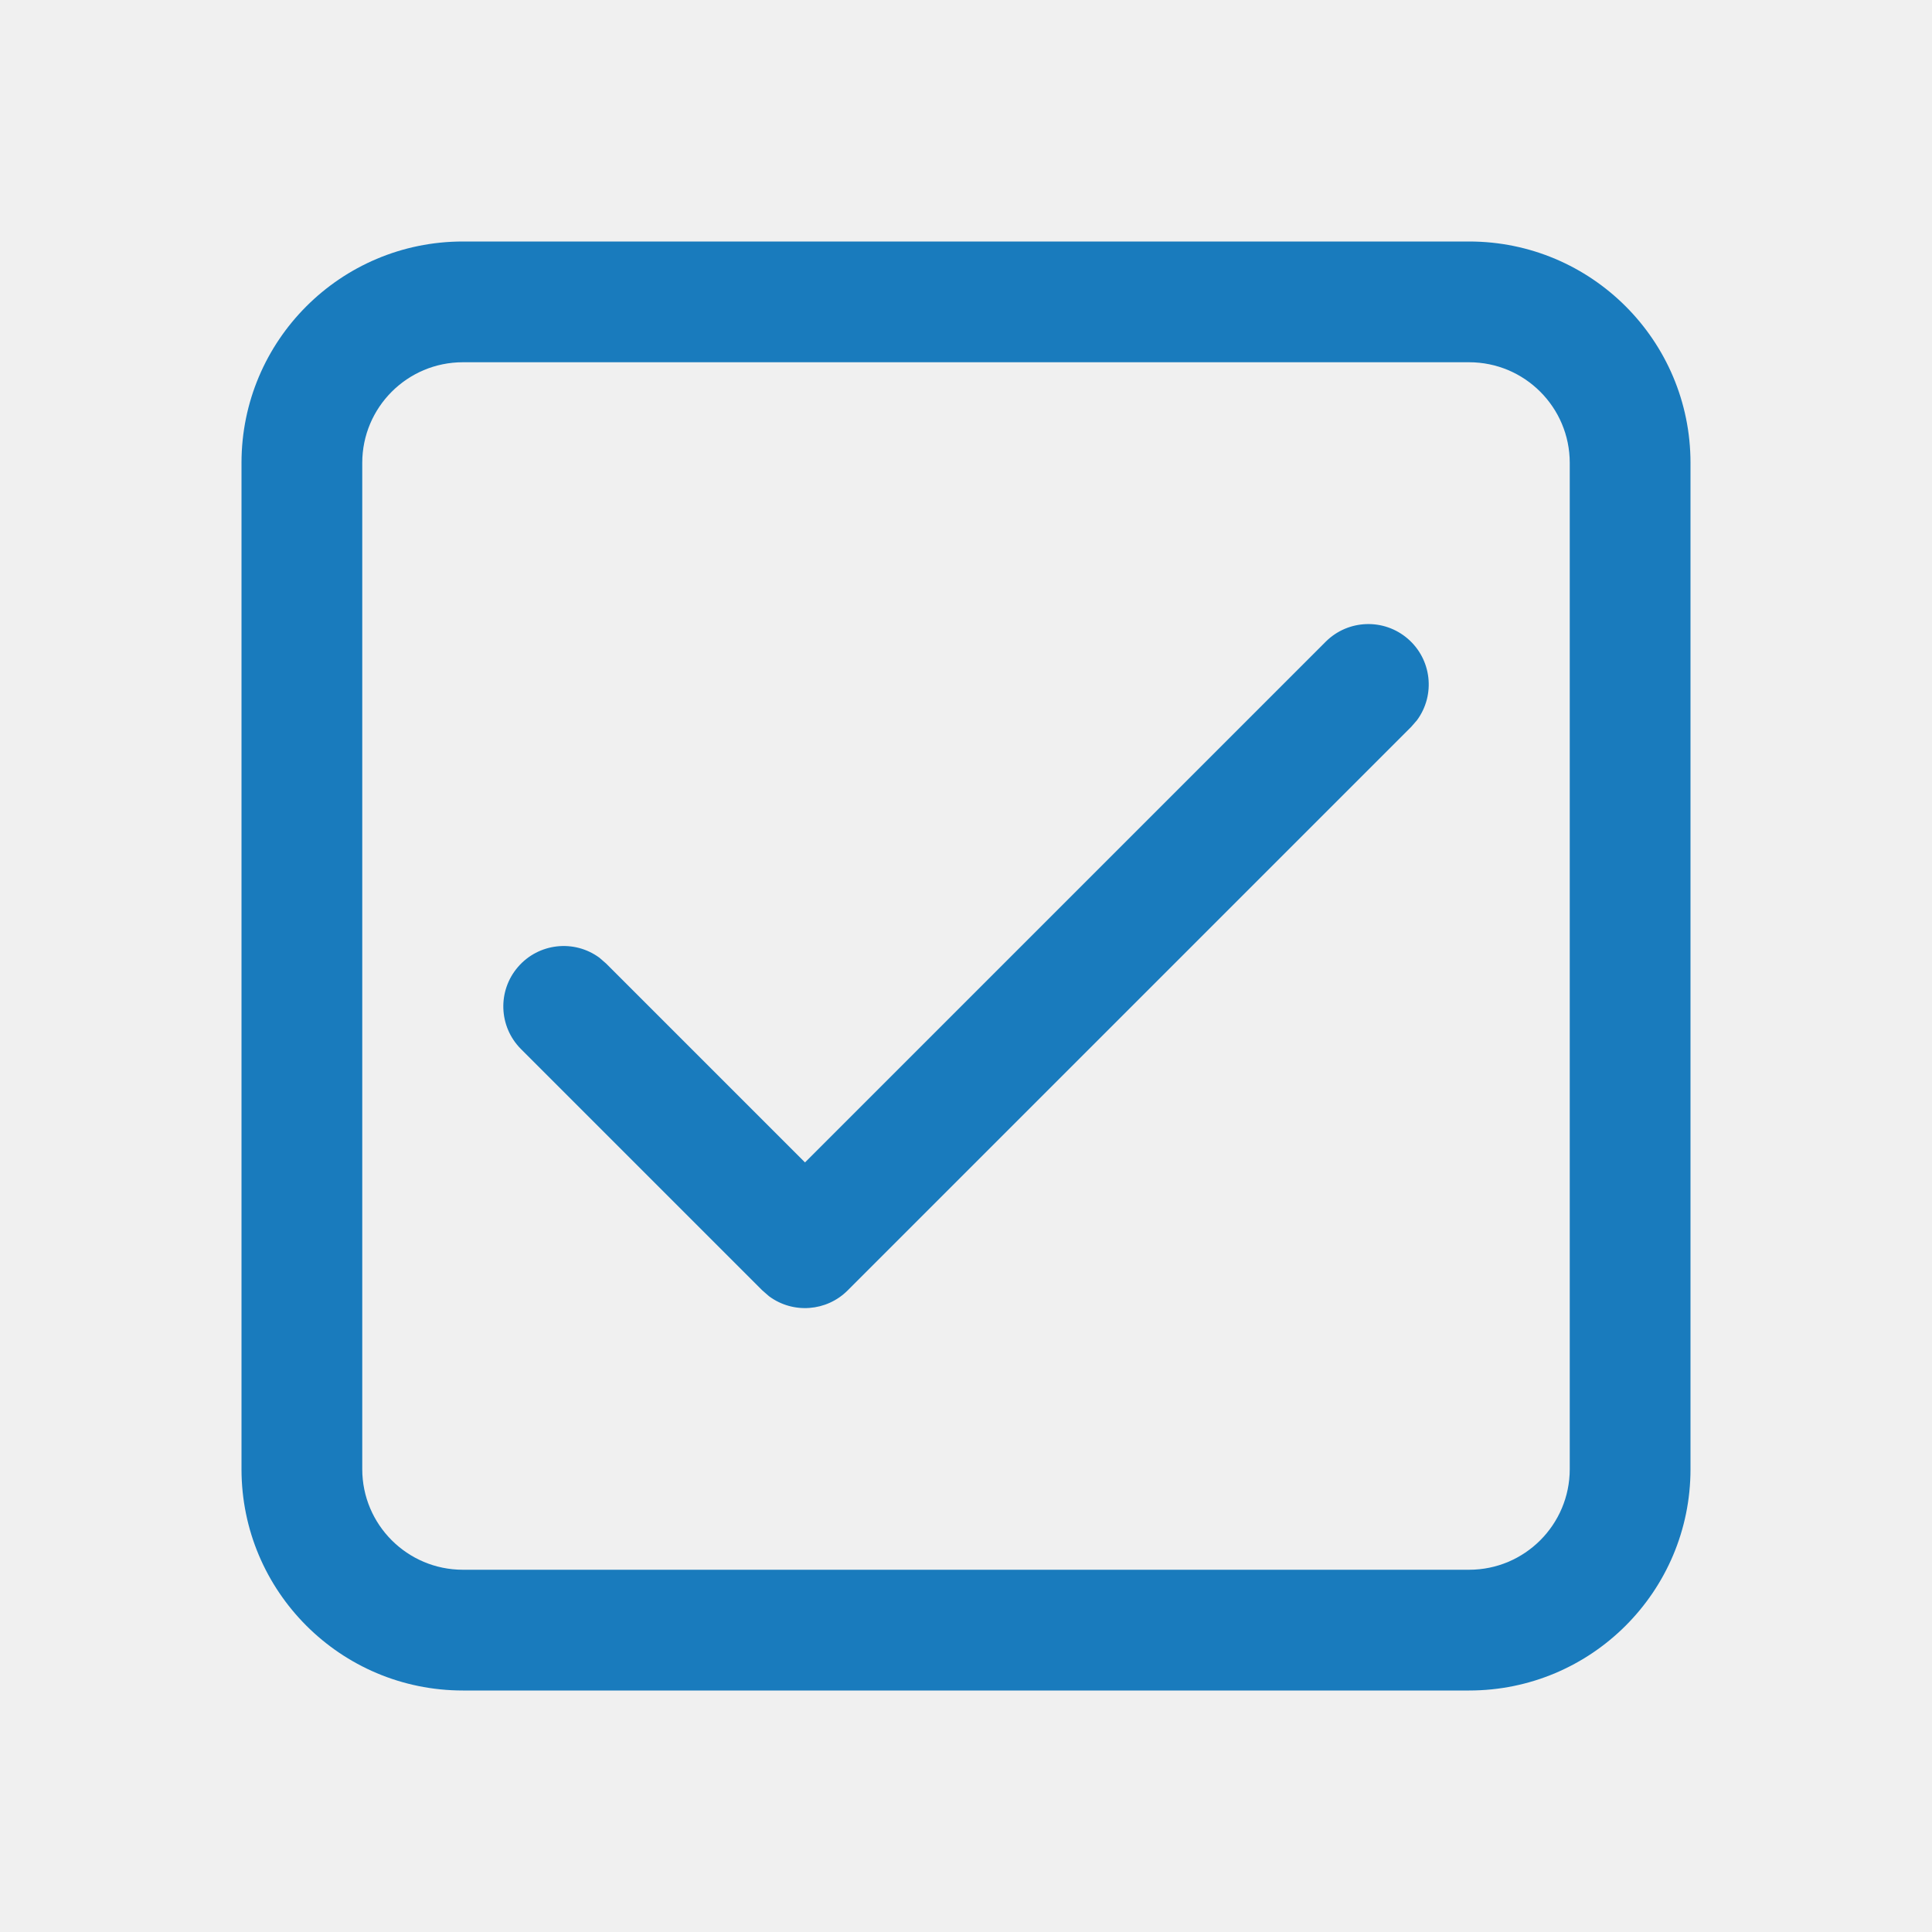
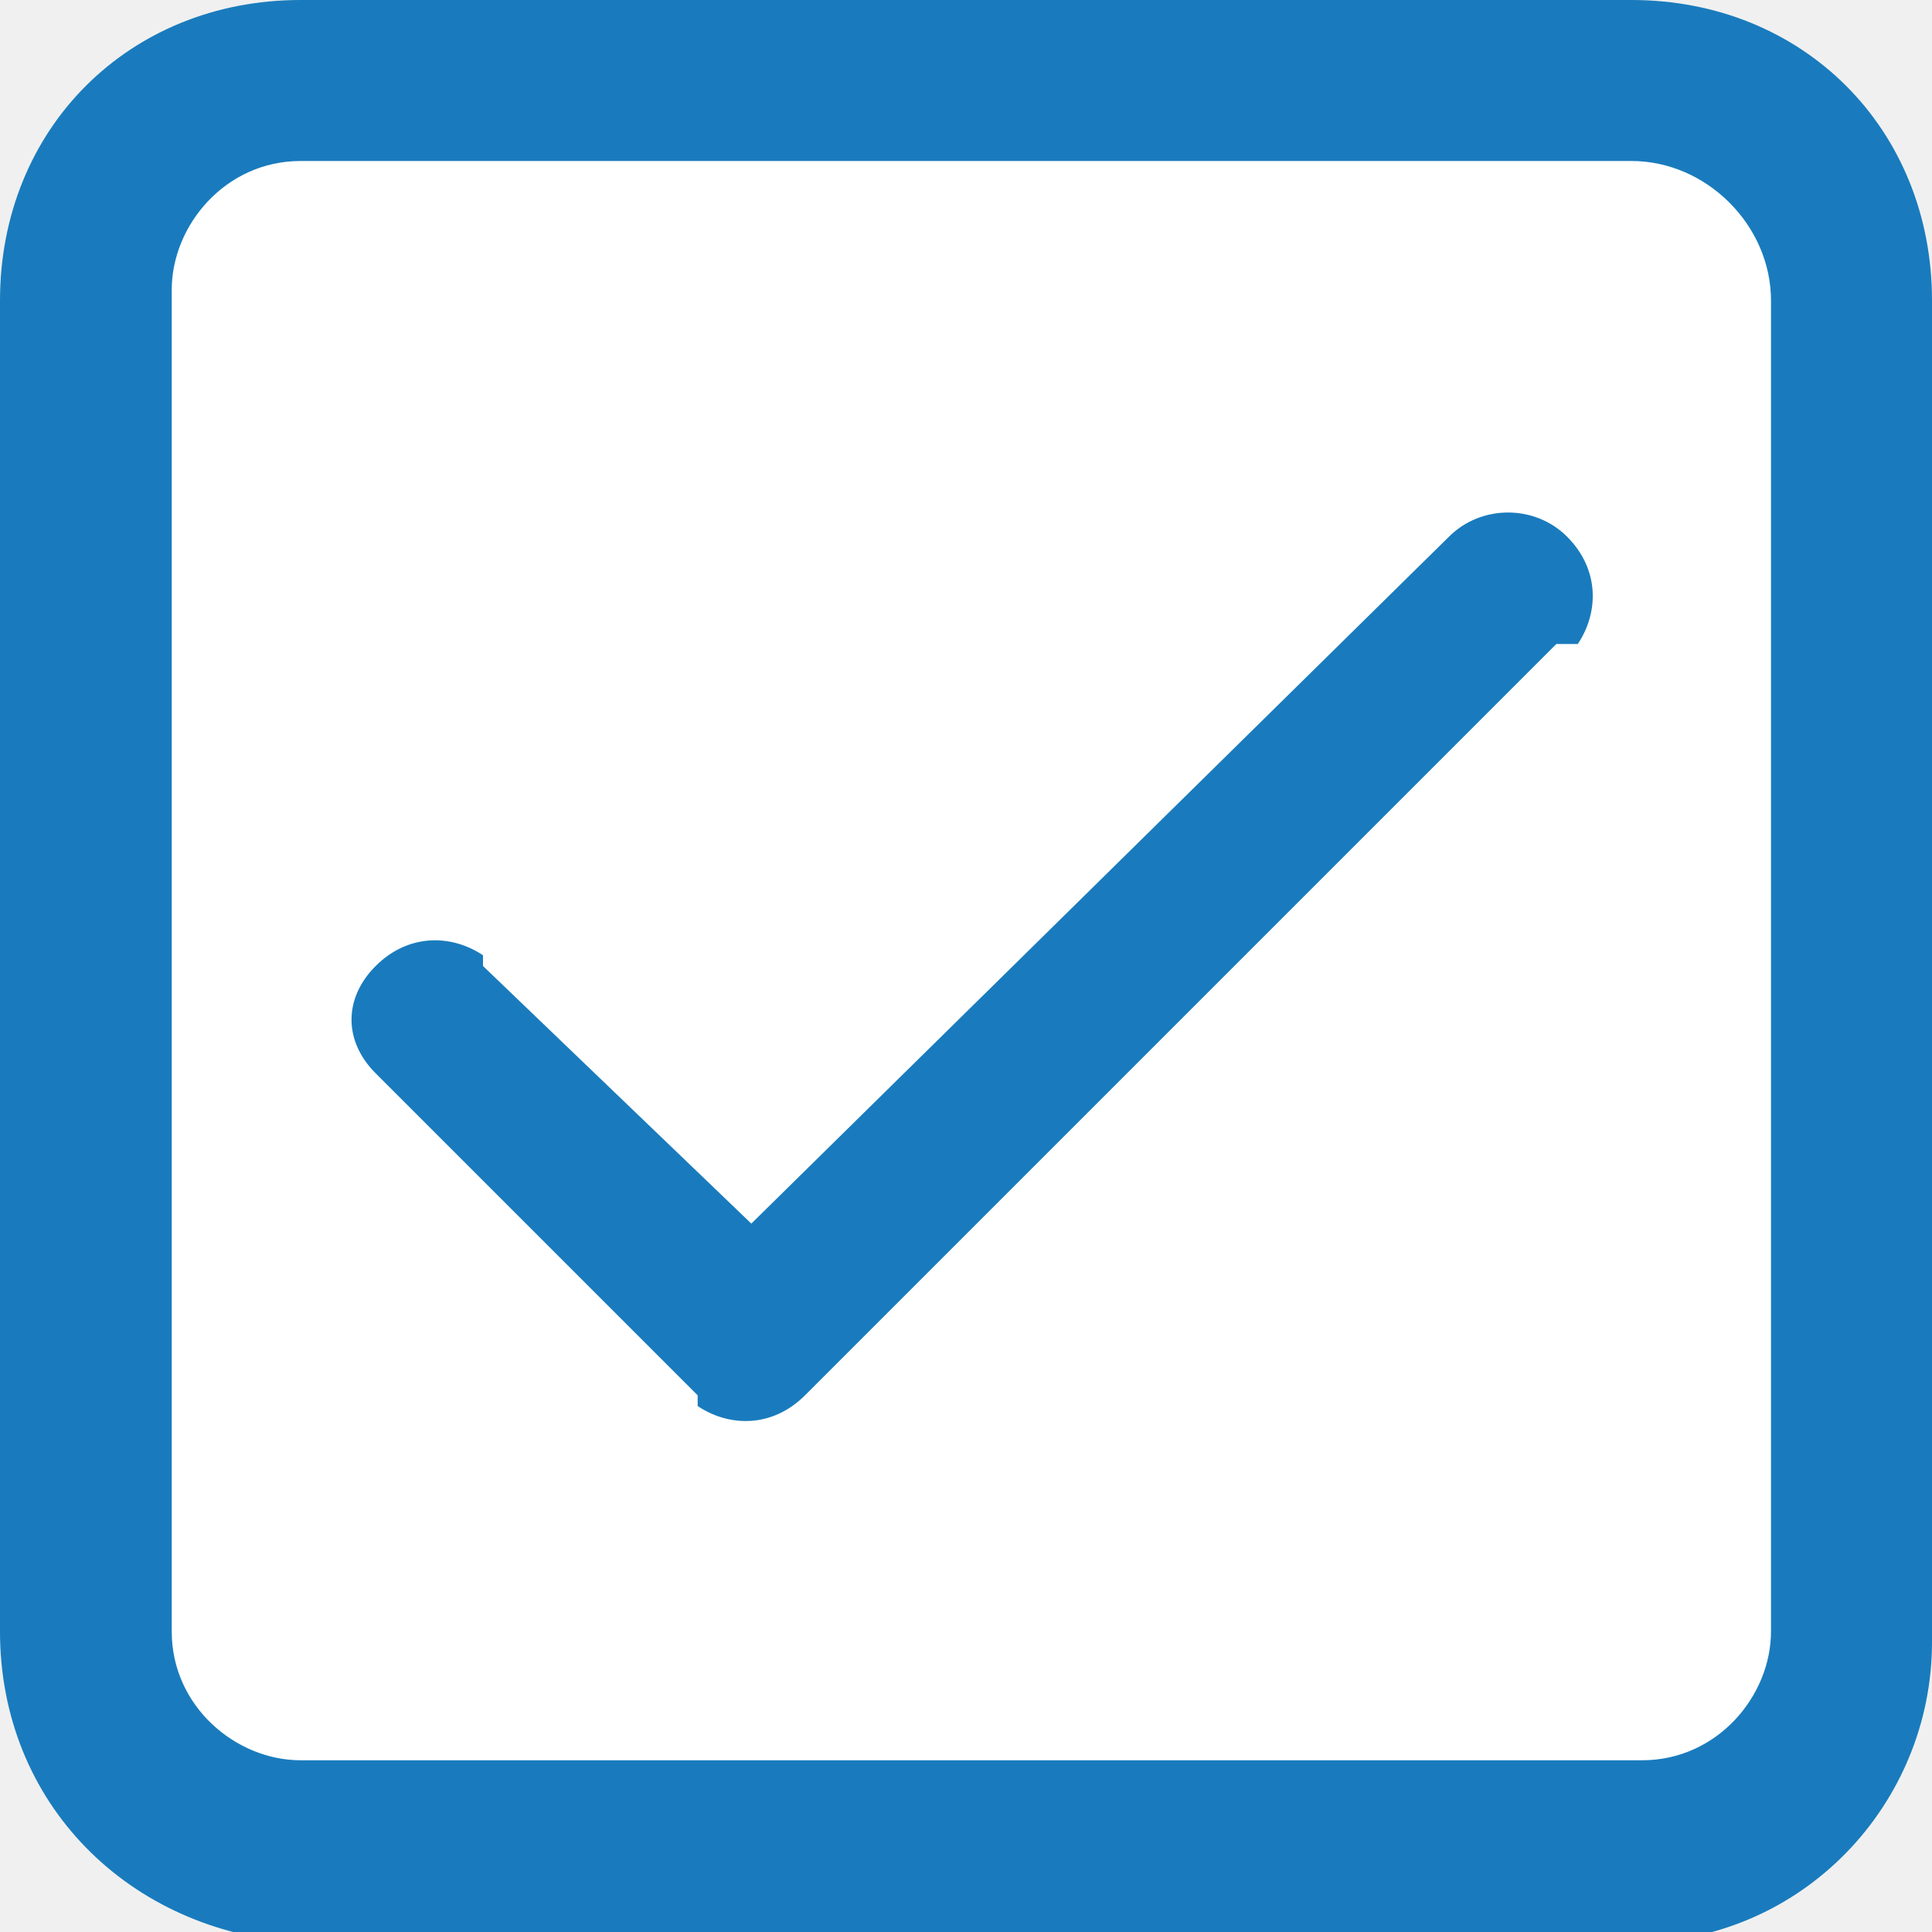
- <svg xmlns="http://www.w3.org/2000/svg" fill="none" viewBox="0 0 24 24">
-   <path d="M18.25 3A2.75 2.75 0 0 1 21 5.75v12.5A2.75 2.75 0 0 1 18.25 21H5.75A2.75 2.75 0 0 1 3 18.25V5.75A2.75 2.75 0 0 1 5.75 3h12.5Zm0 1.5H5.75c-.69 0-1.25.56-1.25 1.25v12.5c0 .69.56 1.25 1.25 1.25h12.5c.69 0 1.25-.56 1.25-1.25V5.75c0-.69-.56-1.25-1.25-1.25ZM10 14.44l6.47-6.47a.75.75 0 0 1 1.133.976l-.073.084-7 7a.75.75 0 0 1-.976.073l-.084-.073-3-3a.75.75 0 0 1 .976-1.133l.084.073L10 14.44l6.47-6.47L10 14.44Z" fill="#197bbd" class="fill-212121" />
+ <svg xmlns="http://www.w3.org/2000/svg" version="1.1" id="Слой_1" x="0px" y="0px" viewBox="0 0 18 18" style="enable-background:new 0 0 18 18;" xml:space="preserve">
+   <style type="text/css">
+ 	.st0{fill:none;}
+ 	.st1{fill:#FFFFFF;}
+ 	.st2{fill:#197BBD;}
+ </style>
+   <g>
+     <rect id="canvas_background" x="-5" y="-5" class="st0" width="584" height="404" />
+   </g>
+   <g>
+     <rect id="svg_2" x="1.1" y="1.1" class="st1" width="15.7" height="15.7" />
+     <path id="svg_1" class="st2" d="M15.2,0C16.8,0,18,1.2,18,2.8v12.5c0,1.5-1.2,2.8-2.8,2.8H2.8C1.2,18,0,16.8,0,15.2V2.8   C0,1.2,1.2,0,2.8,0H15.2z M15.2,1.5H2.8c-0.7,0-1.2,0.6-1.2,1.2v12.5c0,0.7,0.6,1.2,1.2,1.2h12.5c0.7,0,1.2-0.6,1.2-1.2V2.8   C16.5,2.1,15.9,1.5,15.2,1.5z M7,11.4L13.5,5c0.3-0.3,0.8-0.3,1.1,0c0.3,0.3,0.3,0.7,0.1,1L14.5,6l-7,7c-0.3,0.3-0.7,0.3-1,0.1   L6.5,13l-3-3C3.2,9.7,3.2,9.3,3.5,9c0.3-0.3,0.7-0.3,1-0.1L4.5,9L7,11.4L13.5,5C13.5,5,7,11.4,7,11.4z" />
+   </g>
</svg>
